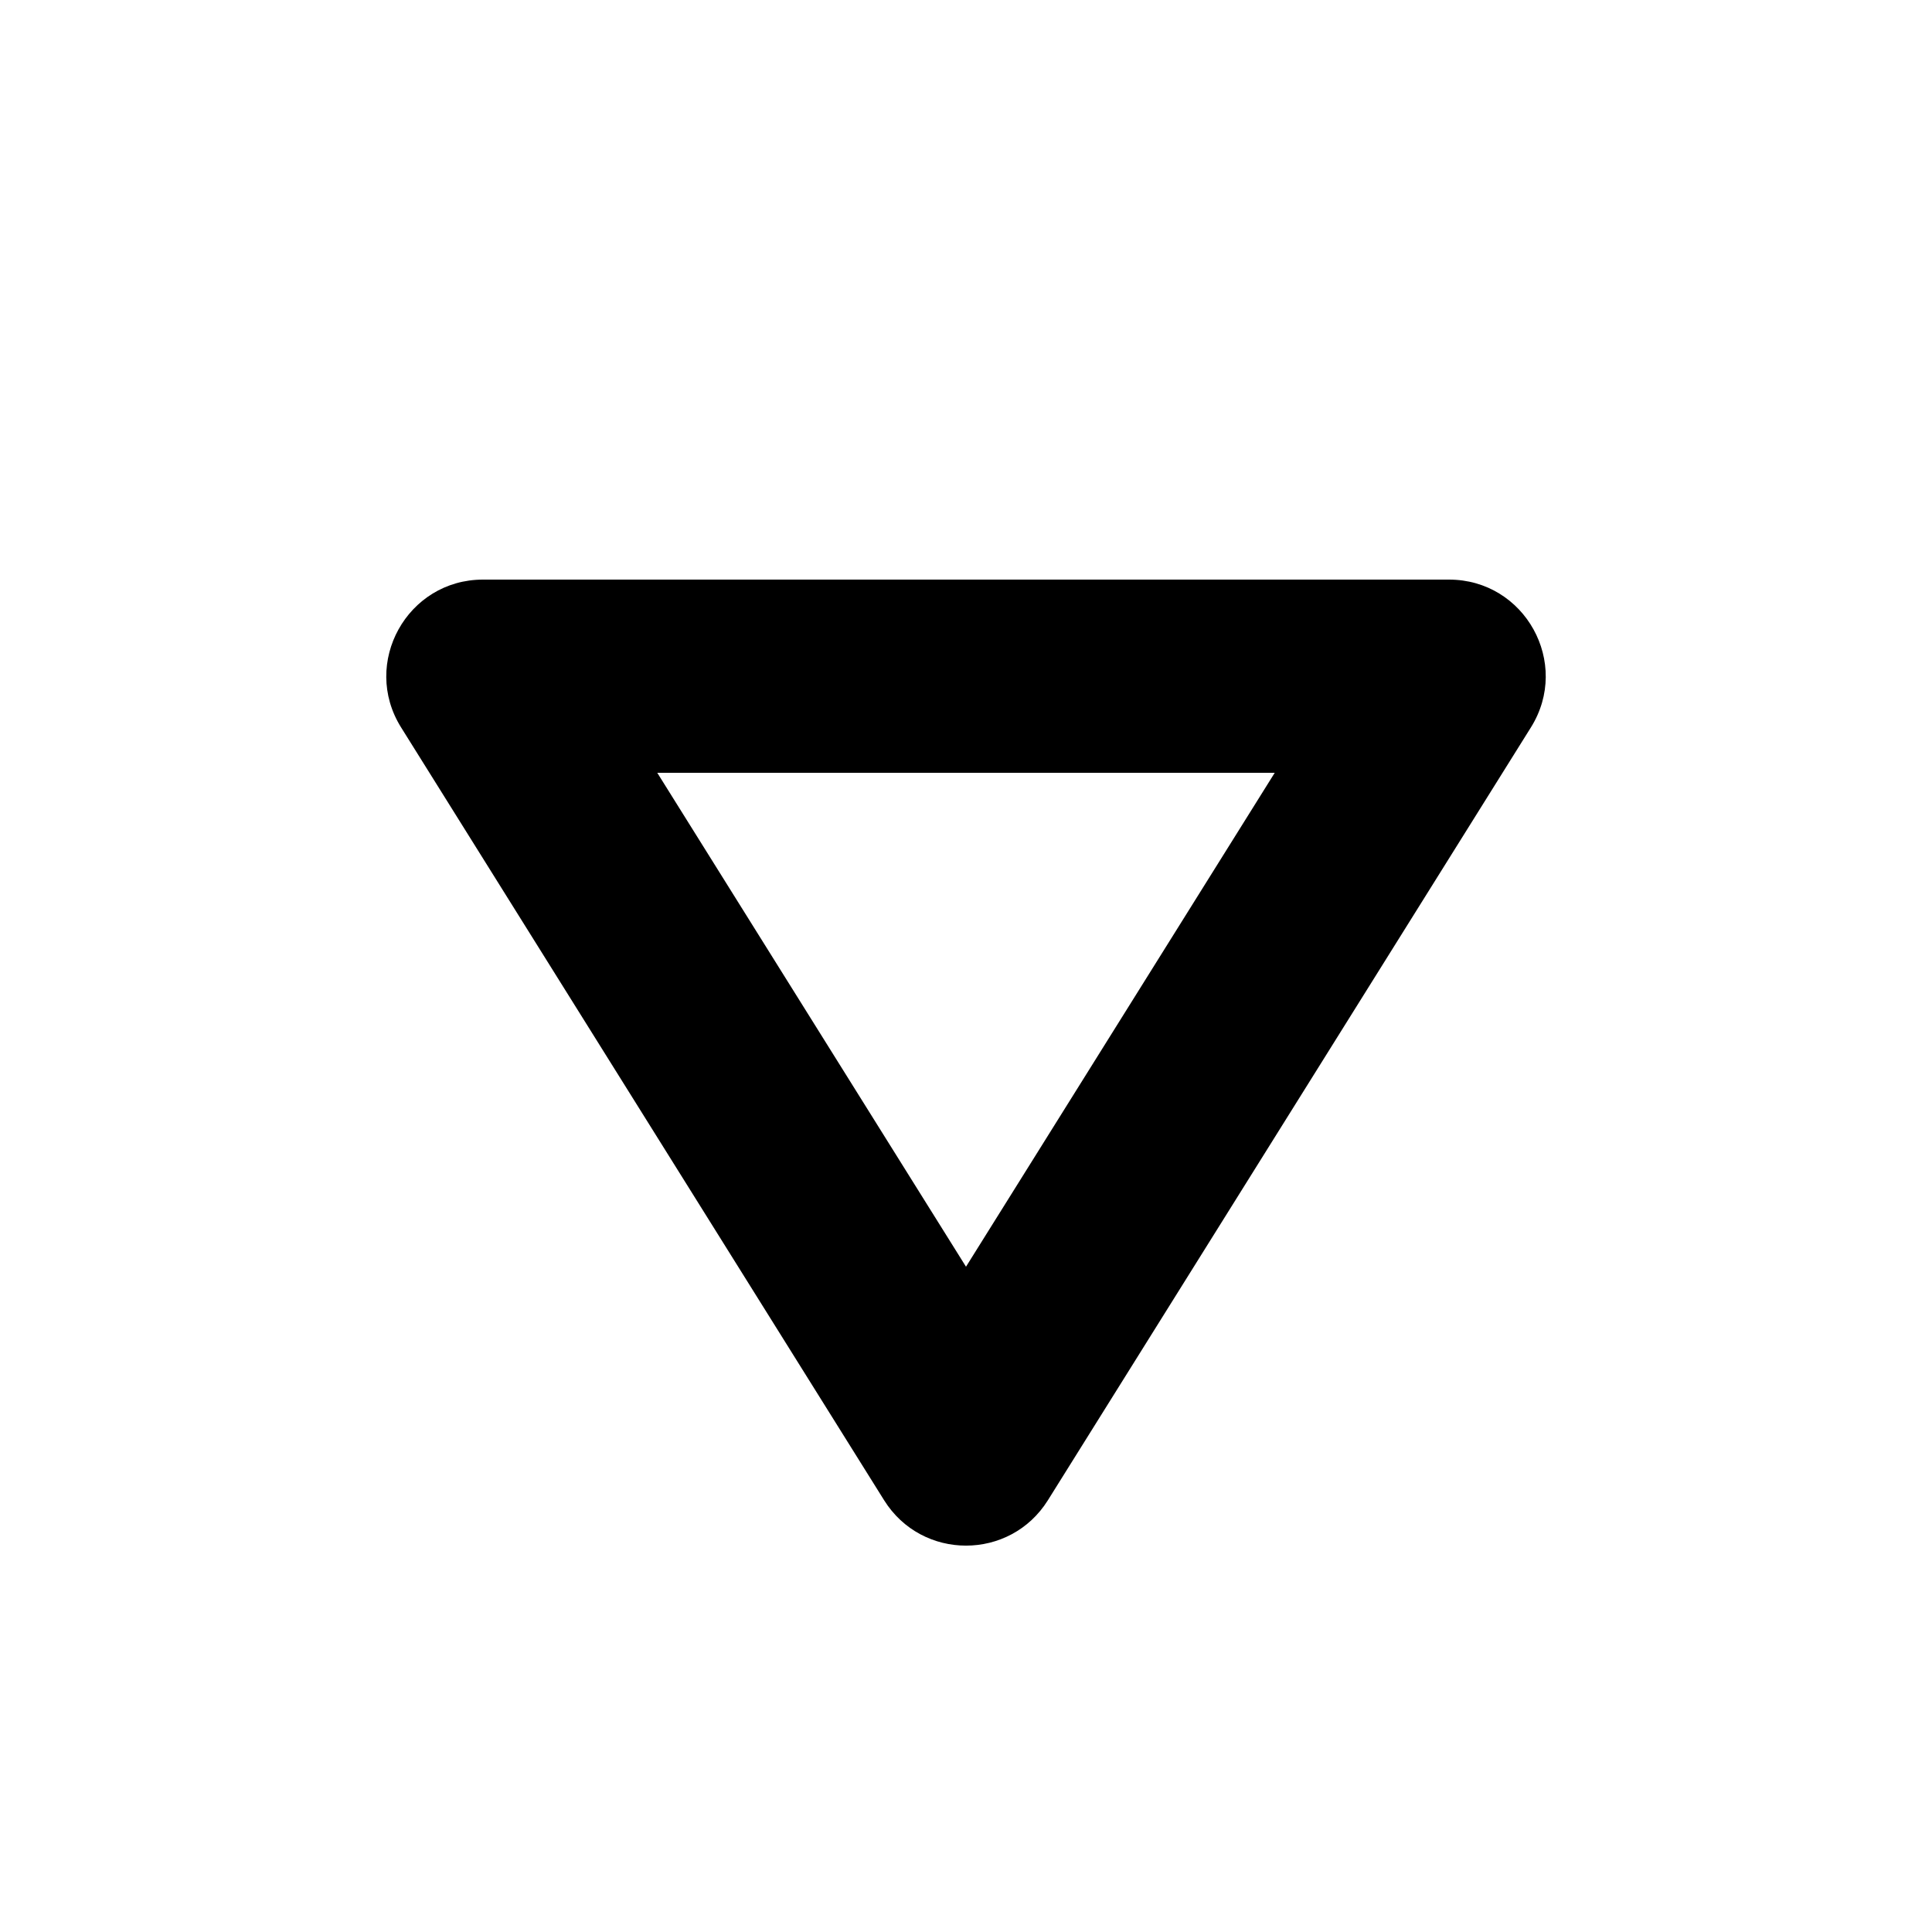
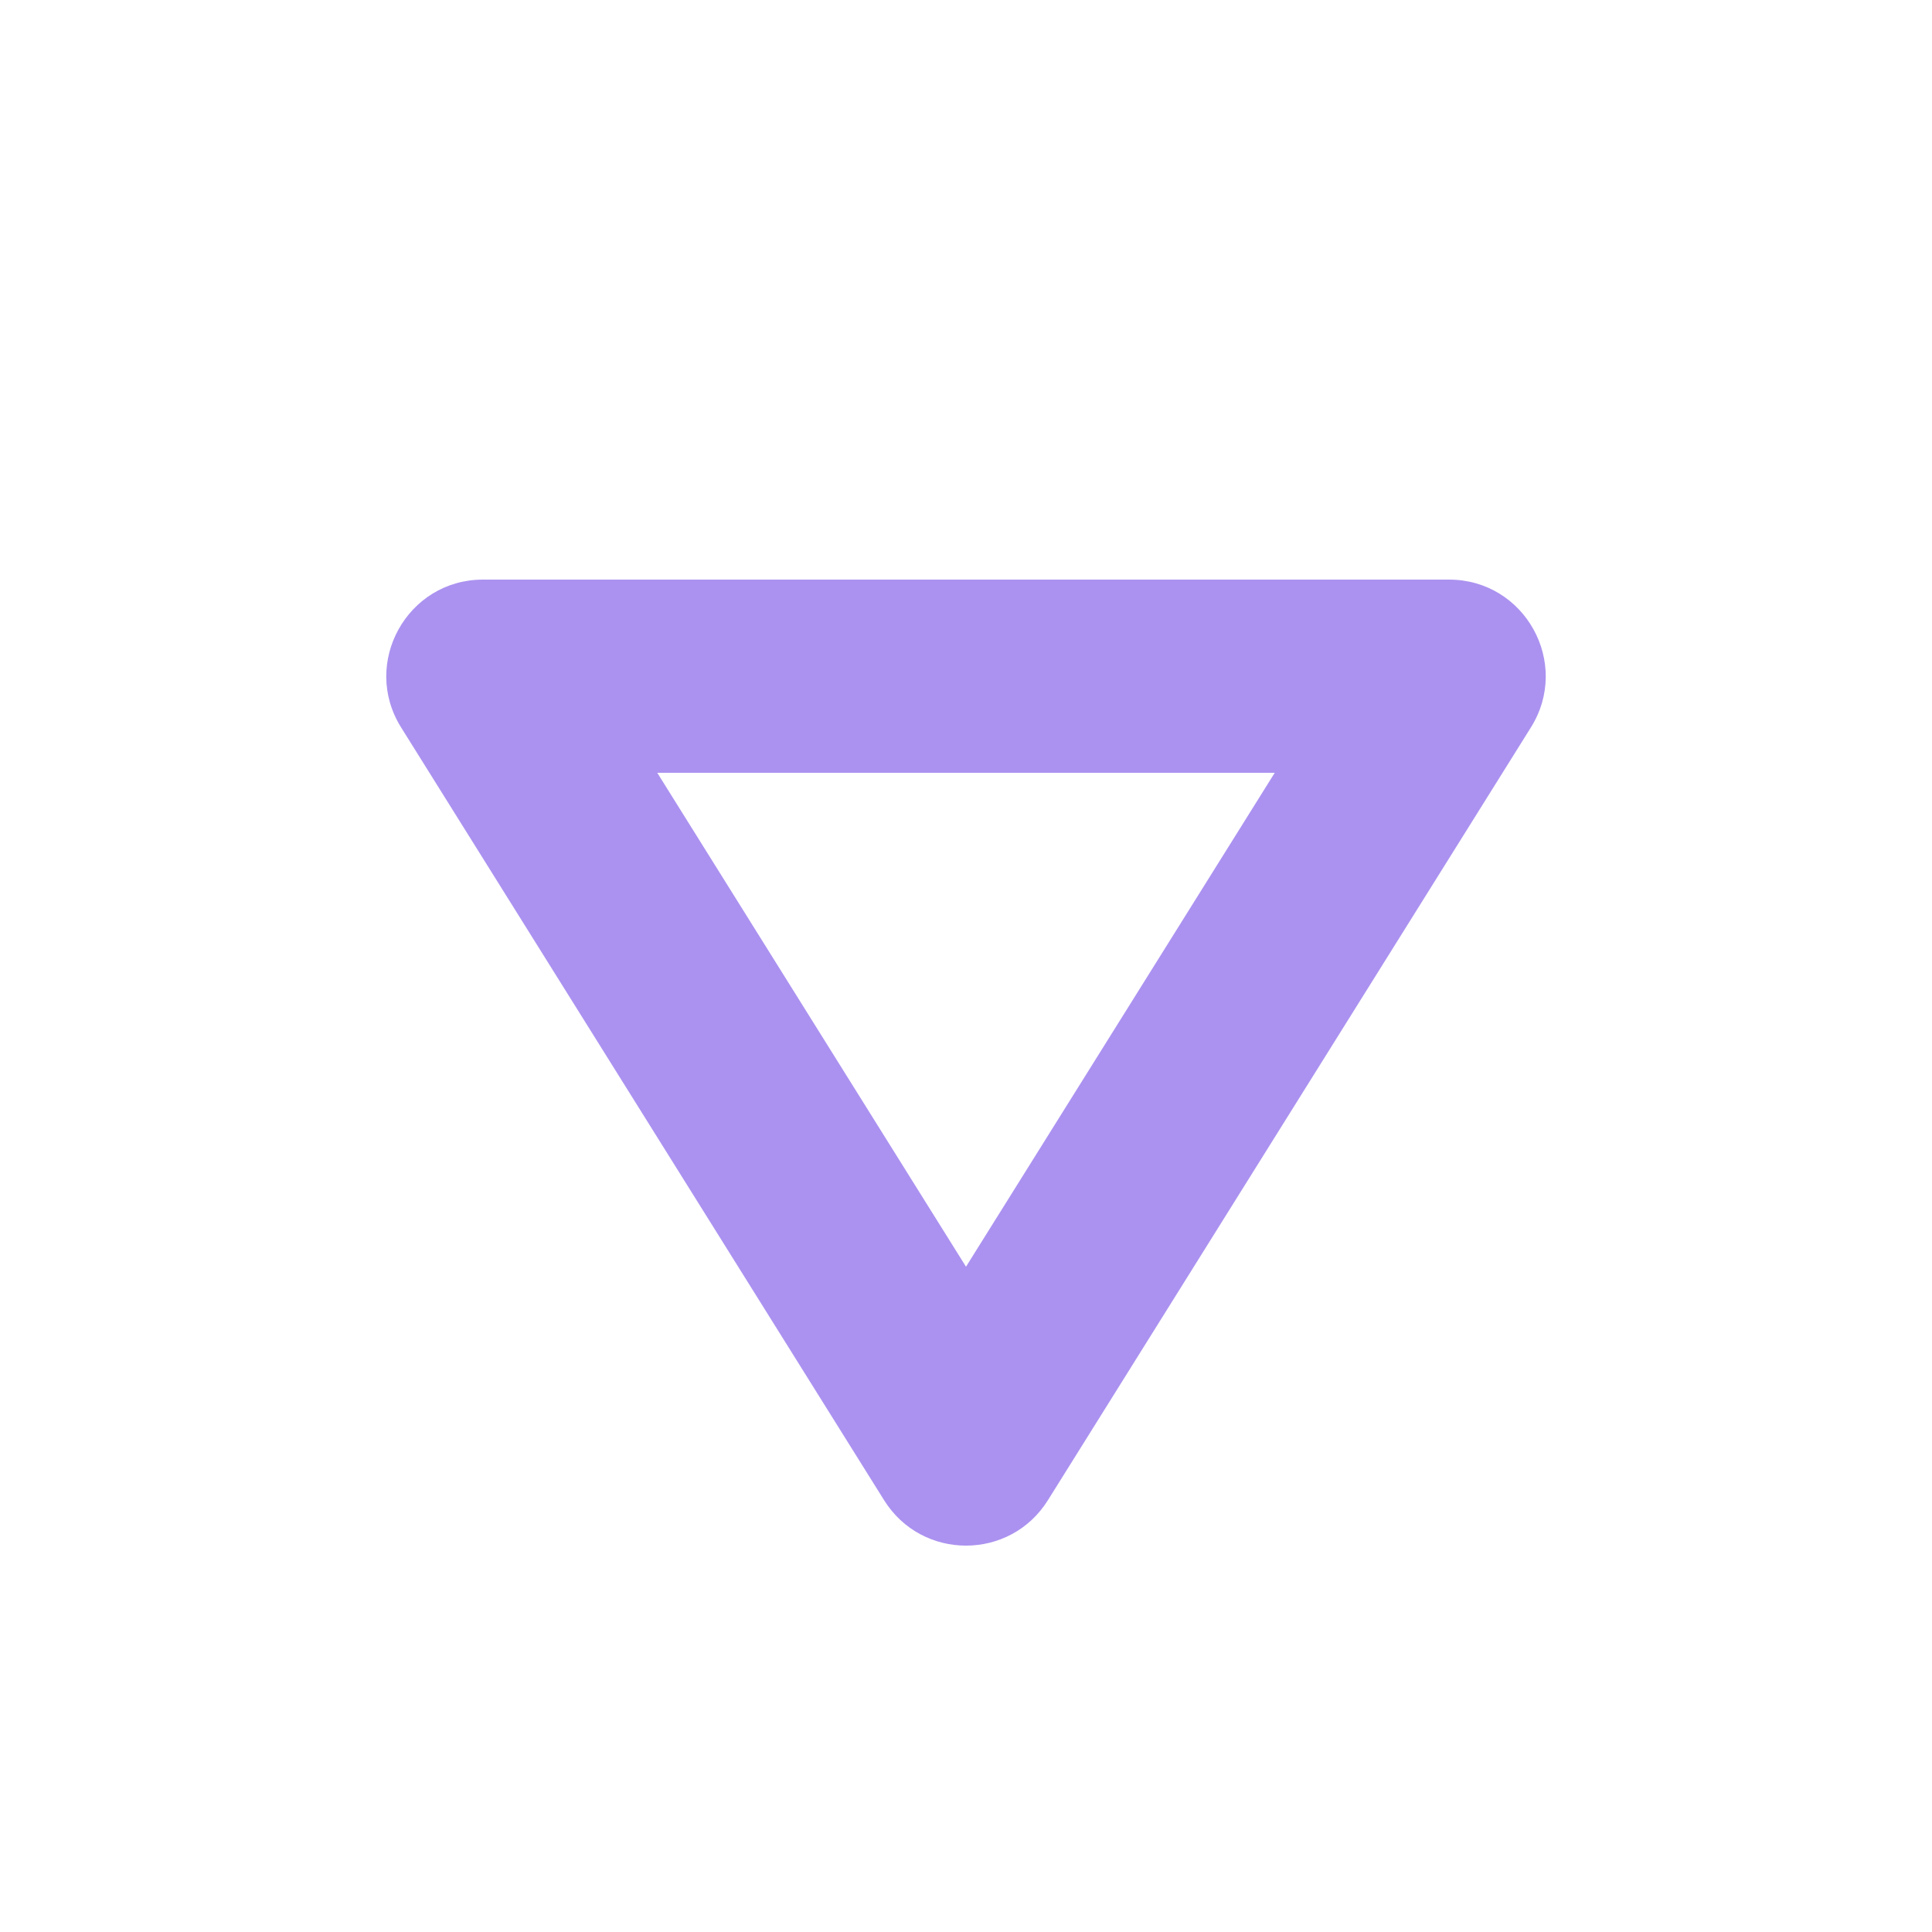
- <svg xmlns="http://www.w3.org/2000/svg" style="" width="20" height="20" viewBox="0 0 20 20" fill="none">
-   <path fill-rule="evenodd" clip-rule="evenodd" d="M4.152 7.53L9.152 15.53C9.544 16.157 10.456 16.157 10.848 15.53L15.848 7.53C16.264 6.864 15.786 6 15 6L5 6C4.215 6 3.736 6.864 4.152 7.53ZM13.196 8L10 13.113L6.804 8H13.196Z" fill="currentColor" />
+ <svg xmlns="http://www.w3.org/2000/svg" width="20" height="20" viewBox="0 0 20 20" fill="none">
+   <path fill-rule="evenodd" clip-rule="evenodd" d="M4.152 7.53L9.152 15.53C9.544 16.157 10.456 16.157 10.848 15.53L15.848 7.53C16.264 6.864 15.786 6 15 6L5 6C4.215 6 3.736 6.864 4.152 7.53ZM13.196 8L10 13.113L6.804 8H13.196Z" fill="#AB92F0" />
</svg>
